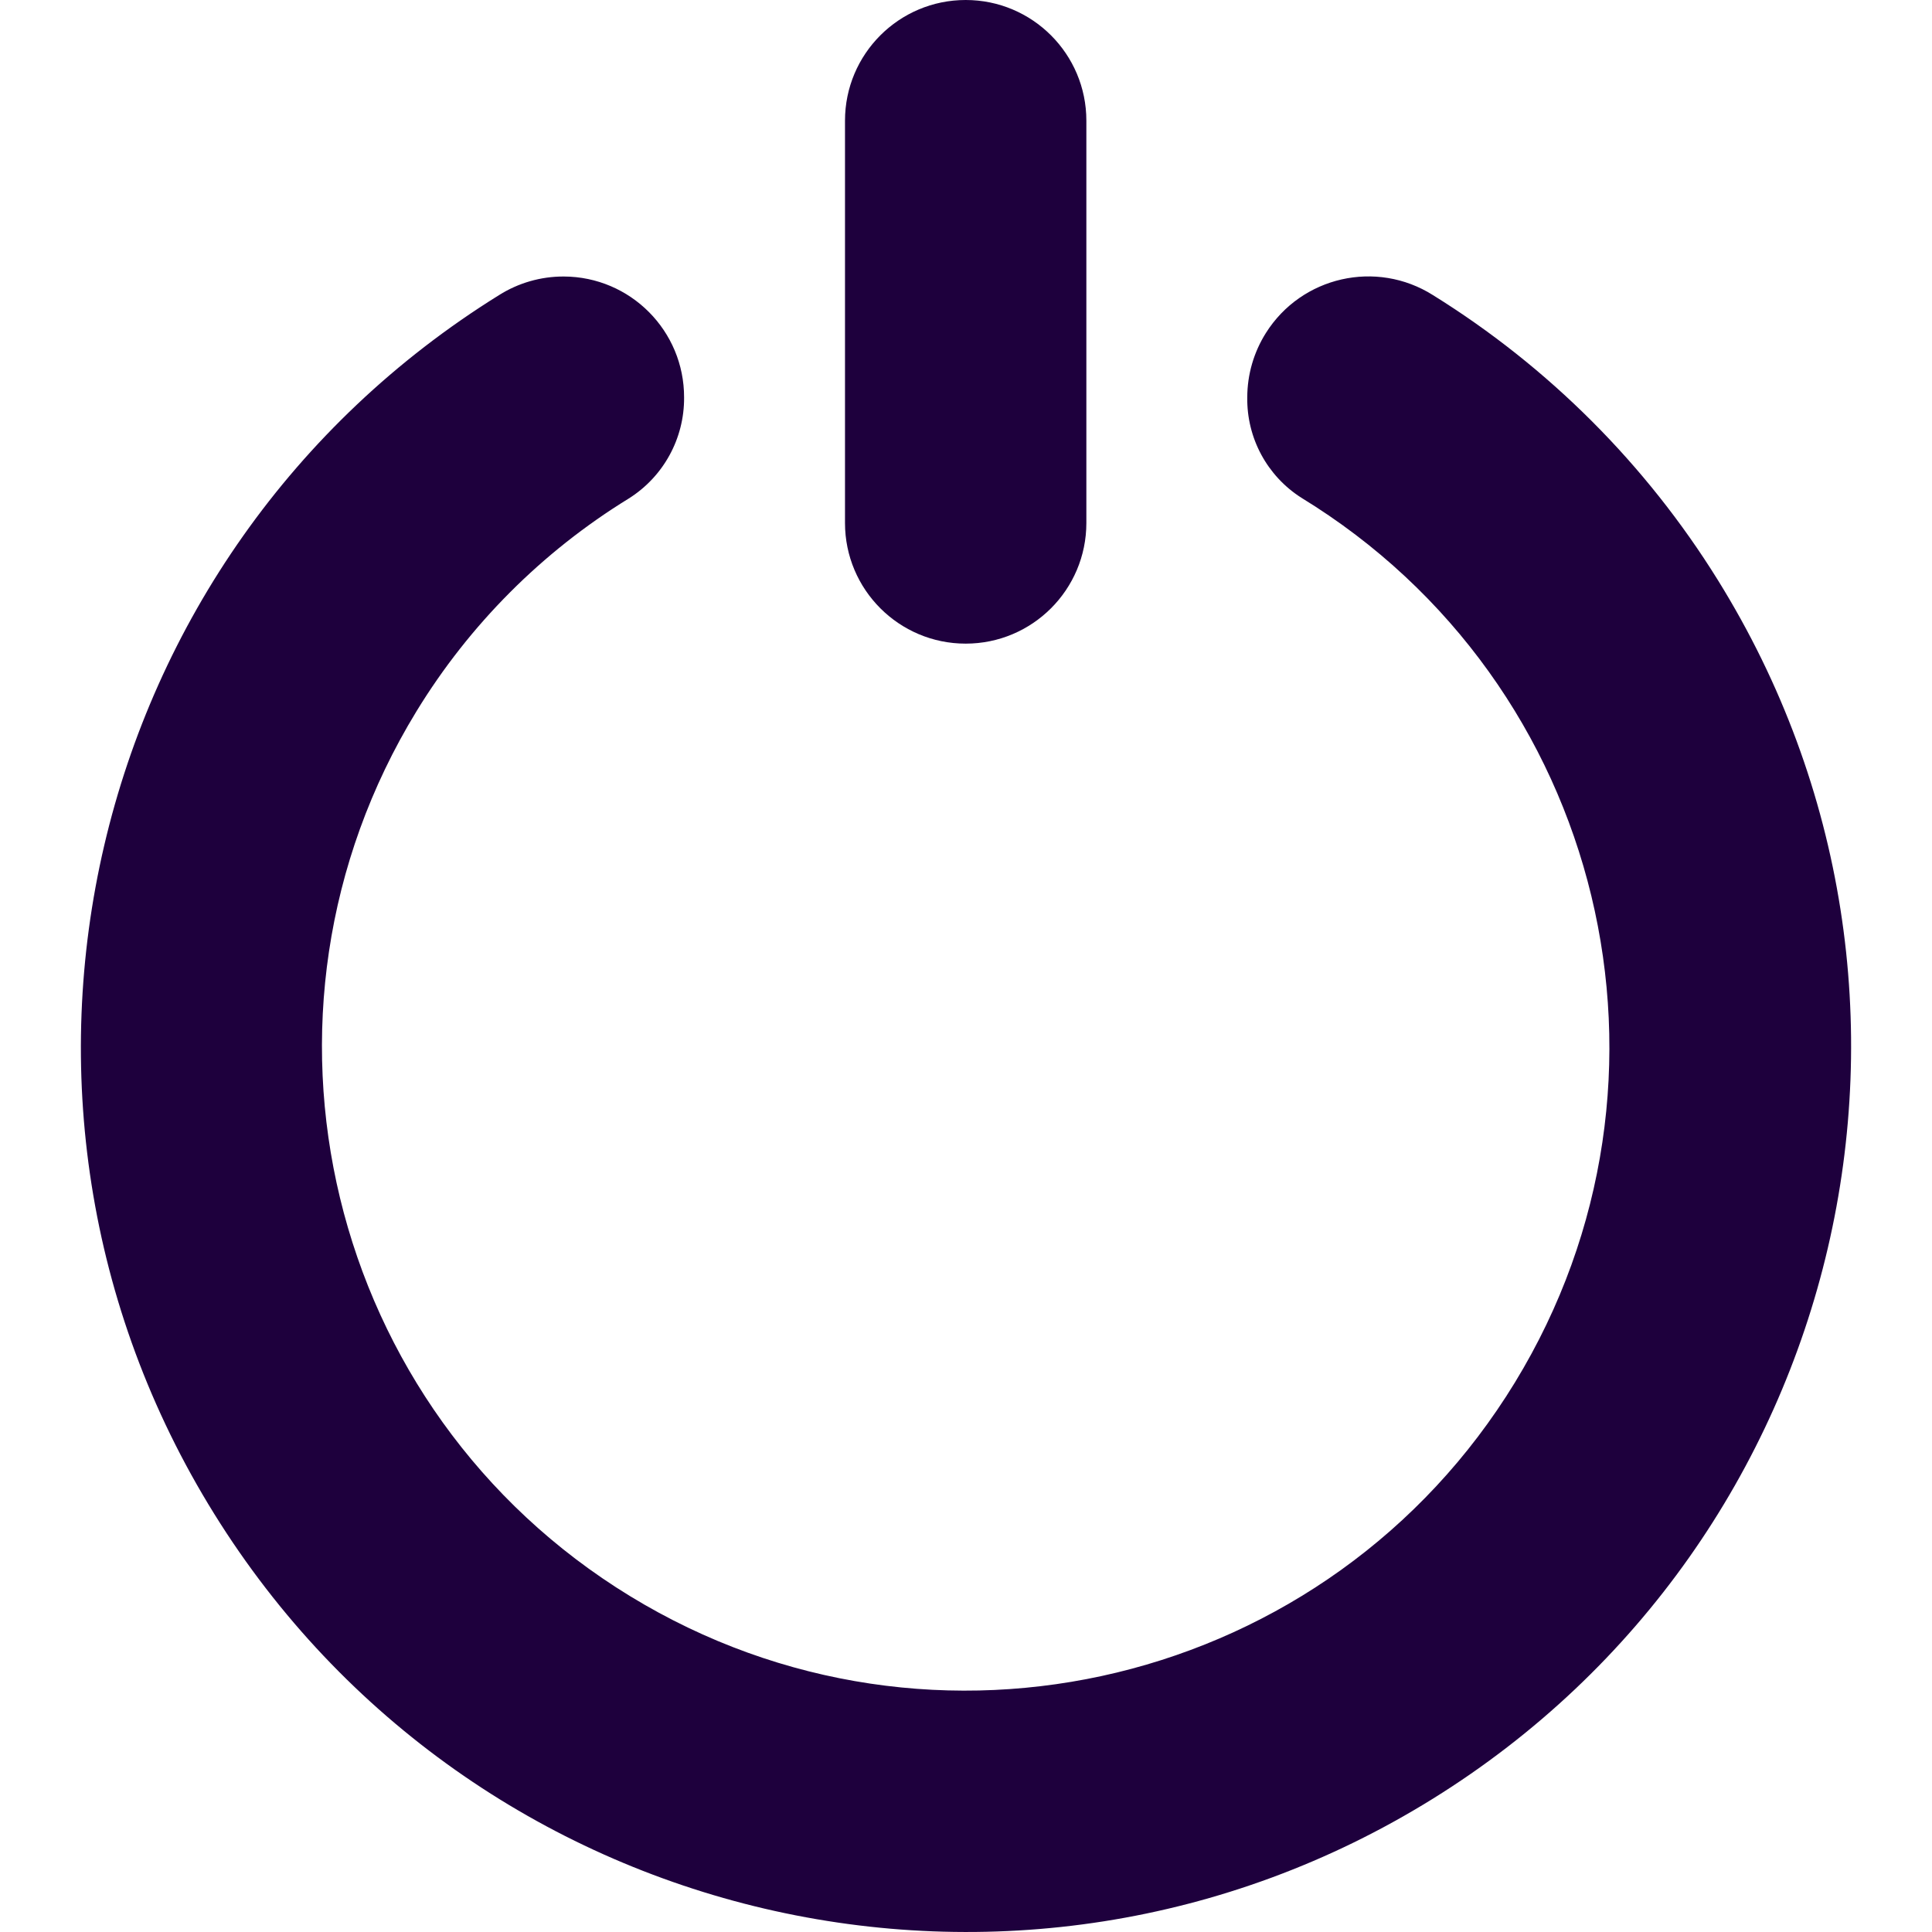
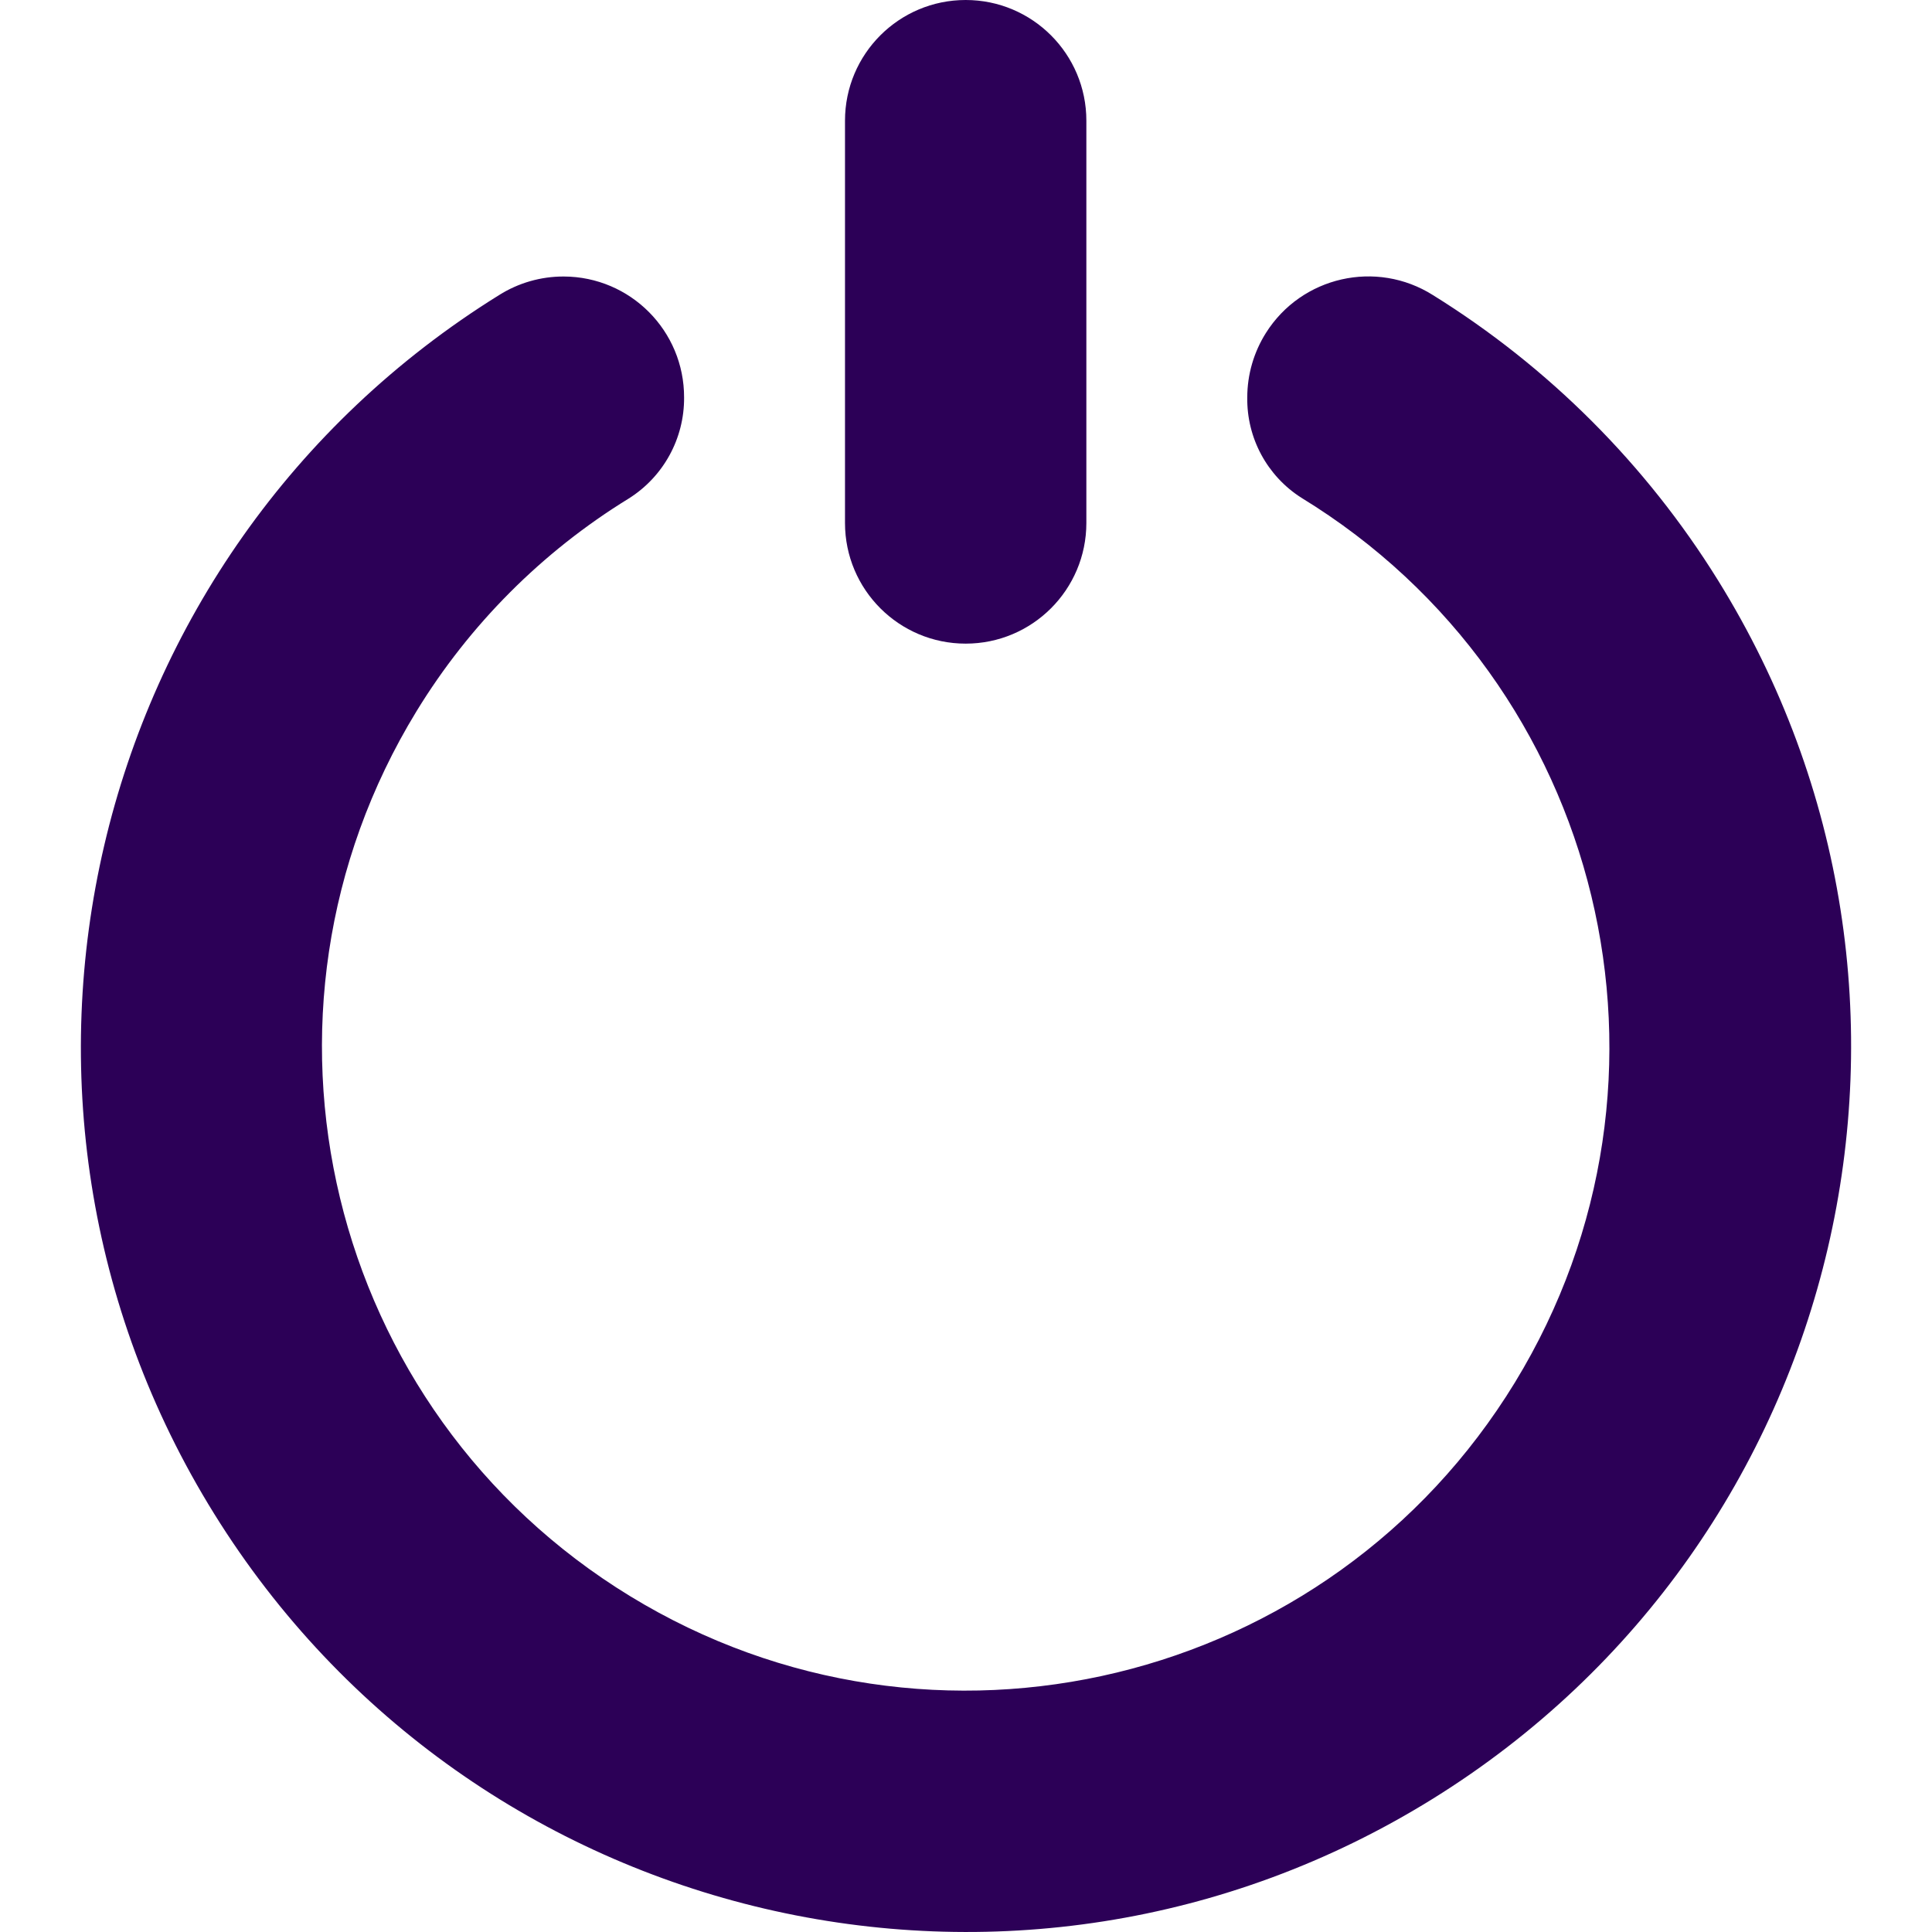
<svg xmlns="http://www.w3.org/2000/svg" version="1.1" id="Capa_1" x="0px" y="0px" viewBox="0 0 512.292 512.292" style="enable-background:new 0 0 512.292 512.292;" xml:space="preserve" width="512" height="512">
  <g>
-     <path fill="#1e003d" d="M256.061,0L256.061,0c17.673,0,32,14.327,32,32v106.667c0,17.673-14.327,32-32,32l0,0c-17.673,0-32-14.327-32-32V32   C224.061,14.327,238.387,0,256.061,0z" />
-     <path fill="#1e003d" d="M330.727,105.387L330.727,105.387c-0.157,10.742,5.259,20.8,14.315,26.581c80.432,49.143,105.796,154.185,56.652,234.616   S247.51,472.38,167.078,423.237S61.282,269.052,110.426,188.62c14.042-22.982,33.324-42.315,56.269-56.418   c9.211-5.781,14.773-15.92,14.699-26.795l0,0c0.049-17.673-14.238-32.039-31.911-32.088c-6.07-0.017-12.02,1.693-17.155,4.931   C22.233,146.634-11.58,291.318,56.803,401.412s213.067,143.907,323.161,75.524s143.907-213.067,75.524-323.161   c-19.035-30.645-44.879-56.489-75.524-75.524c-14.997-9.461-34.824-4.973-44.285,10.024   C332.447,93.397,330.731,99.33,330.727,105.387z" />
+     <path fill="#2c0057" d="M256.061,0L256.061,0c17.673,0,32,14.327,32,32v106.667c0,17.673-14.327,32-32,32l0,0c-17.673,0-32-14.327-32-32V32   C224.061,14.327,238.387,0,256.061,0z" />
+     <path fill="#2c0057" d="M330.727,105.387L330.727,105.387c-0.157,10.742,5.259,20.8,14.315,26.581c80.432,49.143,105.796,154.185,56.652,234.616   S247.51,472.38,167.078,423.237S61.282,269.052,110.426,188.62c14.042-22.982,33.324-42.315,56.269-56.418   c9.211-5.781,14.773-15.92,14.699-26.795l0,0c0.049-17.673-14.238-32.039-31.911-32.088c-6.07-0.017-12.02,1.693-17.155,4.931   C22.233,146.634-11.58,291.318,56.803,401.412s213.067,143.907,323.161,75.524s143.907-213.067,75.524-323.161   c-19.035-30.645-44.879-56.489-75.524-75.524c-14.997-9.461-34.824-4.973-44.285,10.024   C332.447,93.397,330.731,99.33,330.727,105.387z" />
  </g>
</svg>
